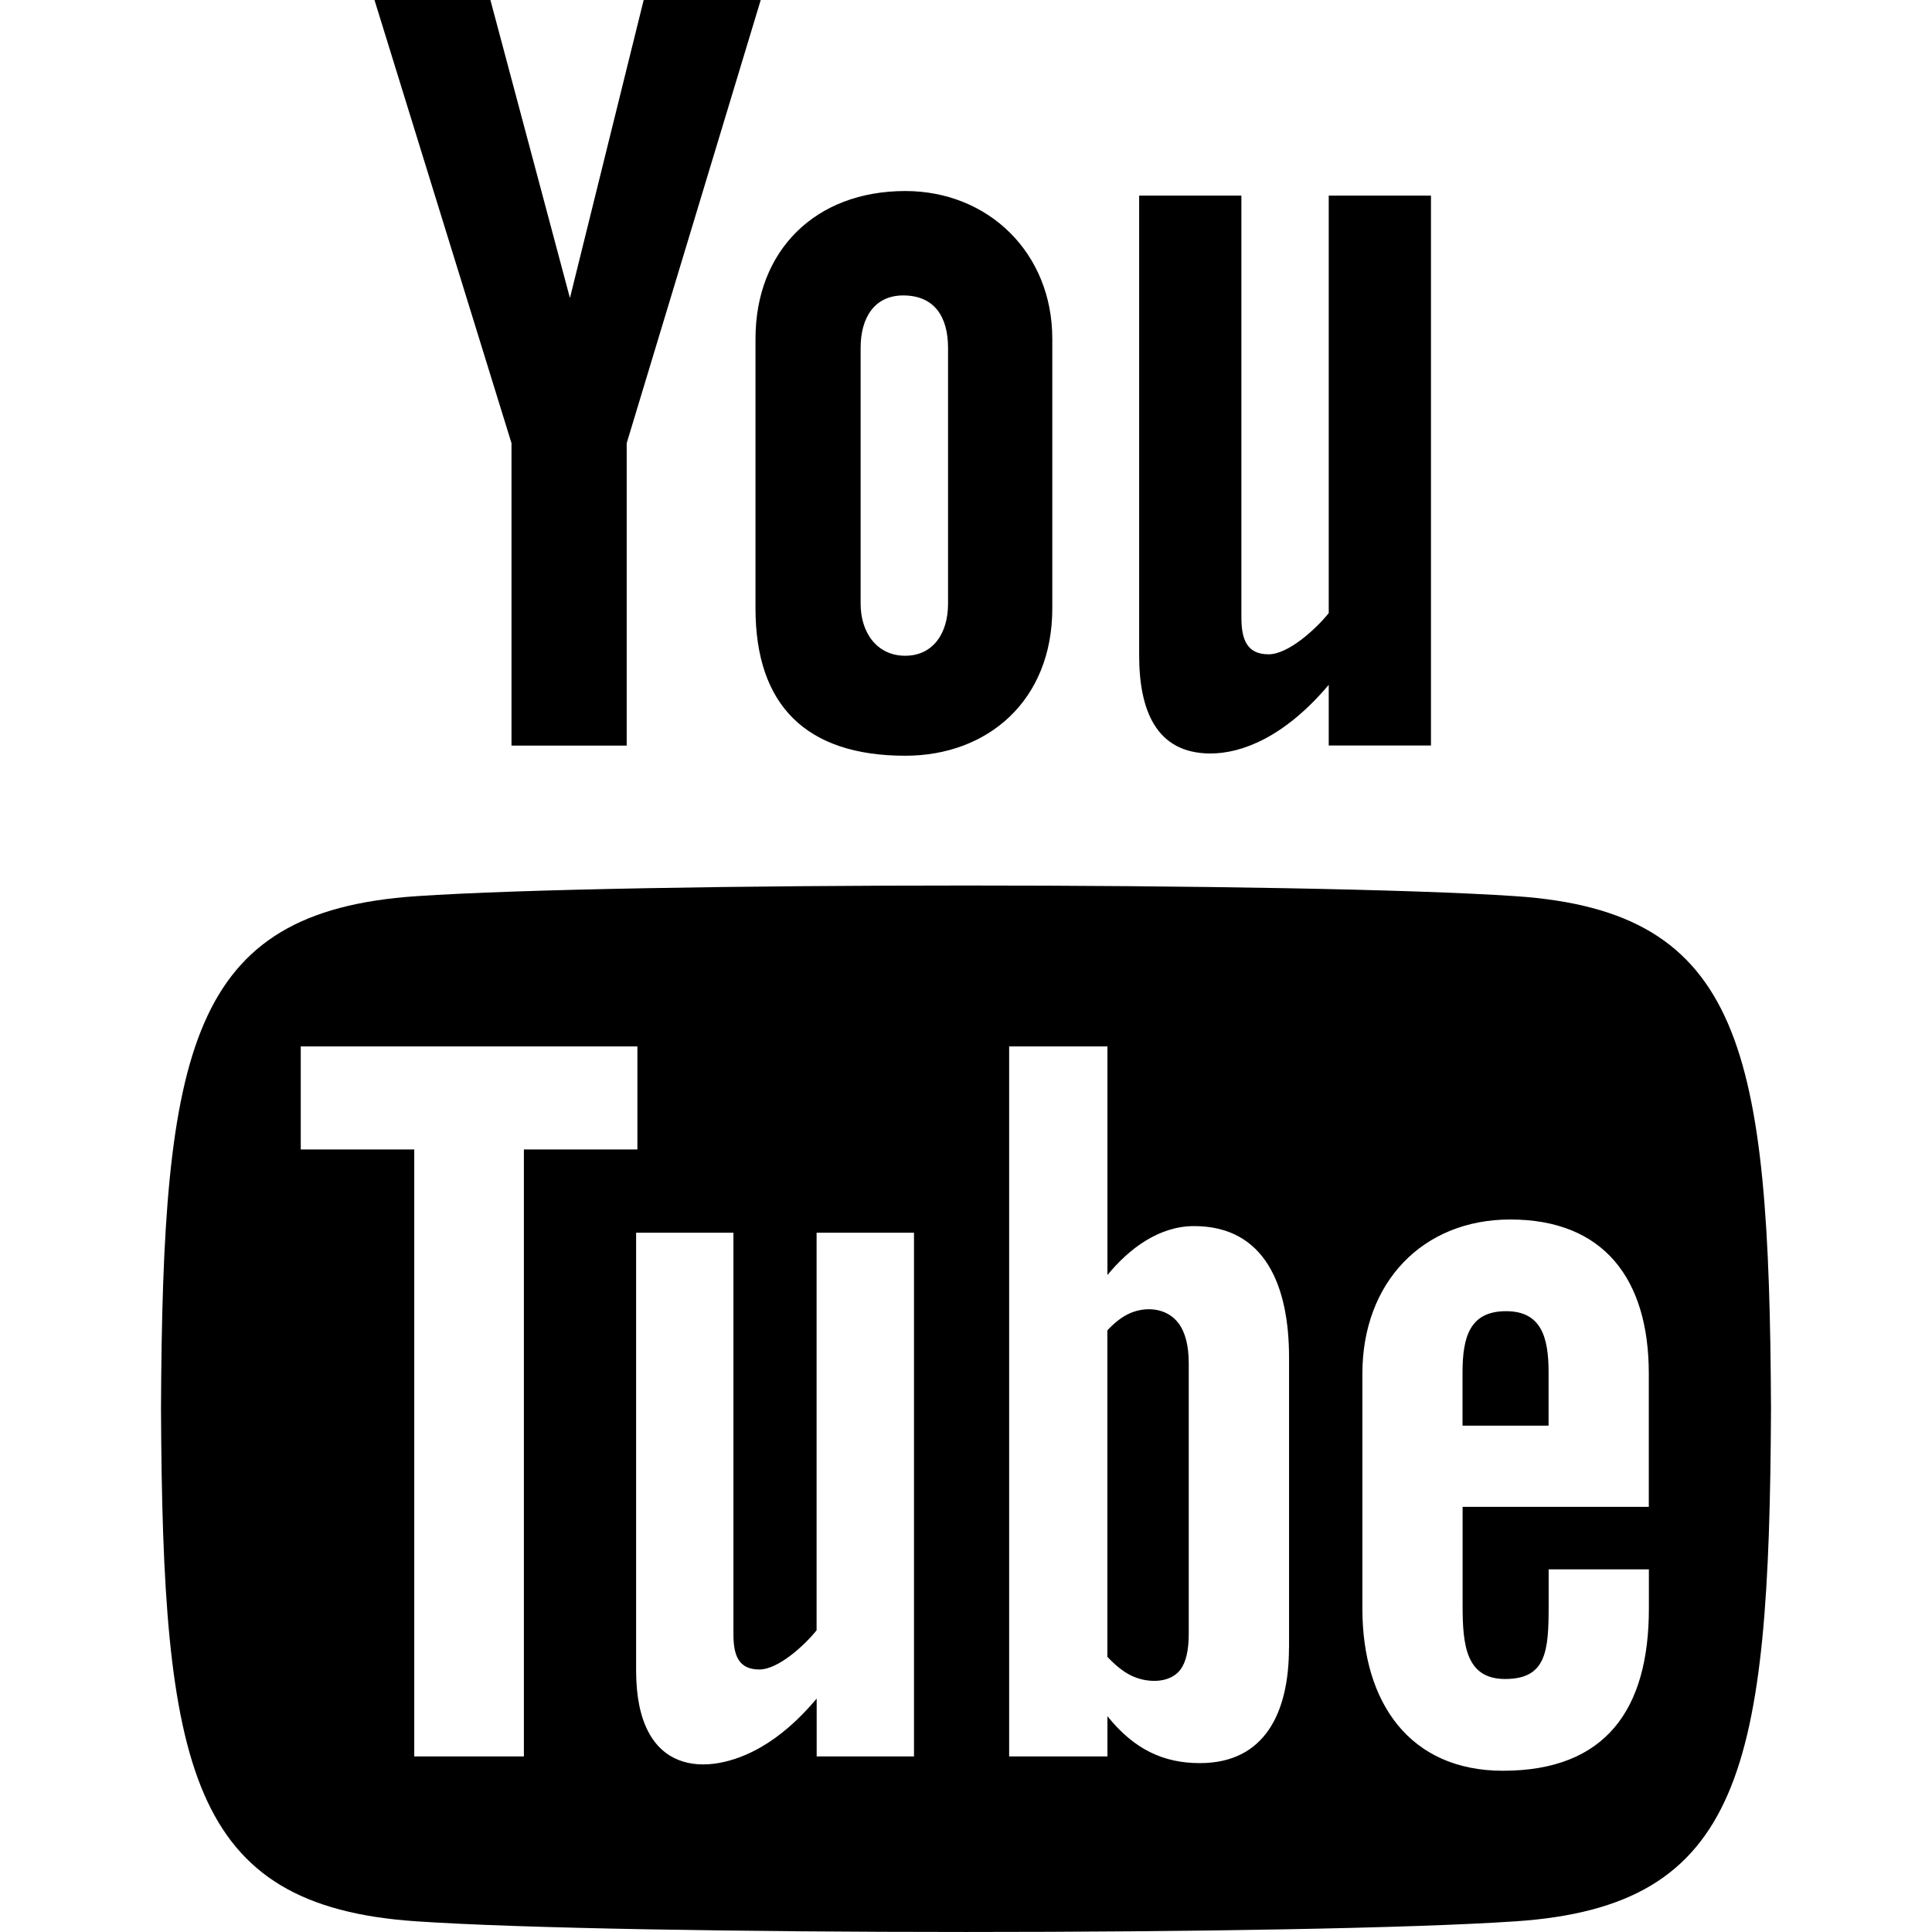
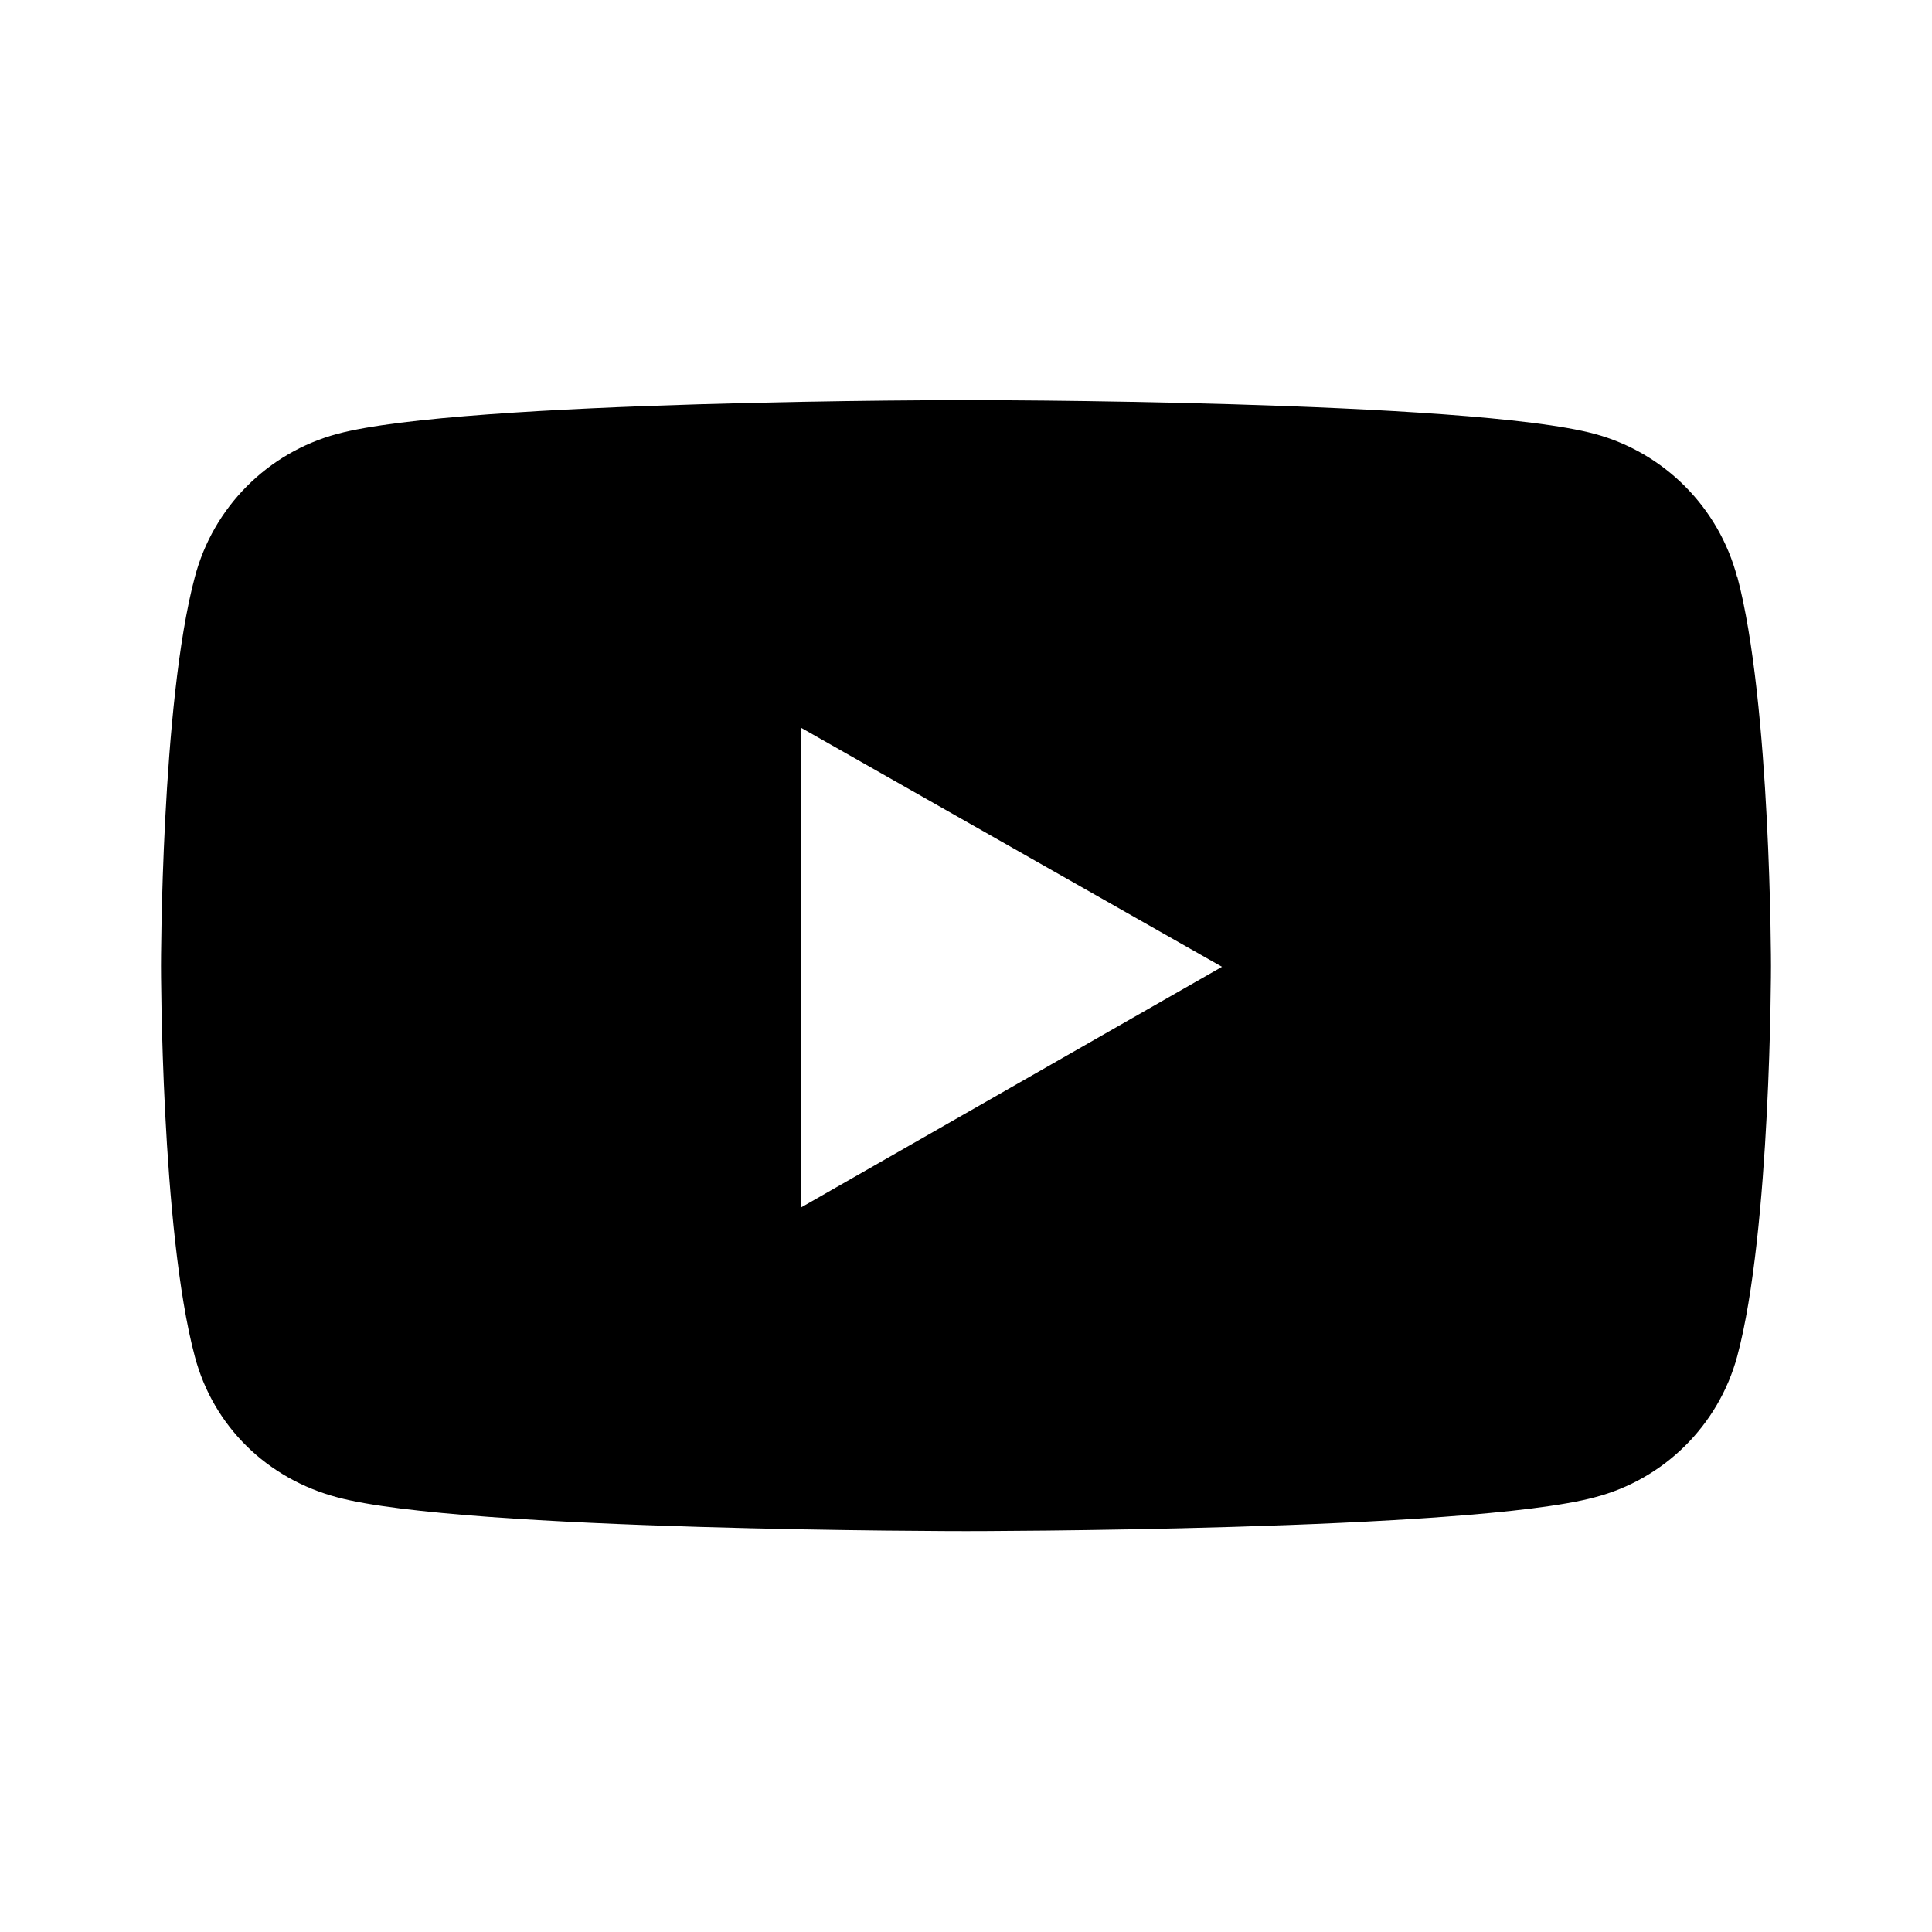
- <svg xmlns="http://www.w3.org/2000/svg" version="1.1" width="24" height="24" viewBox="0 0 24 24">
-   <path d="M4.652 0h1.44l0.988 3.702 0.916-3.702h1.454l-1.665 5.505v3.757h-1.431v-3.757l-1.702-5.505zM11.246 2.373c-1.119 0-1.861 0.74-1.861 1.835v3.349c0 1.204 0.629 1.831 1.861 1.831 1.022 0 1.826-0.683 1.826-1.831v-3.349c0-1.069-0.797-1.835-1.826-1.835zM11.777 7.5c0 0.372-0.19 0.646-0.532 0.646-0.351 0-0.554-0.287-0.554-0.646v-3.179c0-0.374 0.172-0.651 0.529-0.651 0.39 0 0.557 0.269 0.557 0.651v3.179zM16.506 2.43v5.186c-0.155 0.194-0.5 0.512-0.747 0.512-0.271 0-0.338-0.186-0.338-0.46v-5.238h-1.27v5.71c0 0.675 0.206 1.22 0.887 1.22 0.384 0 0.918-0.2 1.468-0.853v0.754h1.27v-6.831h-1.27zM18.709 16.288c-0.448 0-0.541 0.315-0.541 0.763v0.659h1.069v-0.66c0.001-0.44-0.092-0.762-0.528-0.762zM14.006 16.328c-0.084 0.043-0.167 0.109-0.25 0.198v4.055c0.099 0.106 0.194 0.182 0.287 0.229 0.197 0.1 0.485 0.107 0.619-0.067 0.070-0.092 0.105-0.241 0.105-0.449v-3.359c0-0.22-0.043-0.386-0.129-0.5-0.147-0.193-0.42-0.214-0.632-0.107zM18.833 11.133c-2.604-0.177-11.066-0.177-13.666 0-2.814 0.192-3.146 1.892-3.167 6.367 0.021 4.467 0.35 6.175 3.167 6.367 2.6 0.177 11.062 0.177 13.666 0 2.814-0.192 3.146-1.893 3.167-6.367-0.021-4.467-0.35-6.175-3.167-6.367zM6.509 21.819h-1.363v-7.54h-1.41v-1.28h4.182v1.28h-1.41v7.54zM11.355 21.819h-1.21v-0.718c-0.223 0.265-0.455 0.467-0.696 0.605-0.652 0.374-1.547 0.365-1.547-0.955v-5.438h1.209v4.988c0 0.262 0.063 0.438 0.322 0.438 0.236 0 0.564-0.303 0.711-0.487v-4.939h1.21v6.506zM16.012 20.471c0 0.805-0.301 1.431-1.106 1.431-0.443 0-0.812-0.162-1.149-0.583v0.5h-1.221v-8.82h1.221v2.84c0.273-0.333 0.644-0.608 1.076-0.608 0.886 0 1.18 0.749 1.18 1.631v3.609zM20.483 18.719h-2.314v1.228c0 0.488 0.042 0.91 0.528 0.91 0.511 0 0.541-0.344 0.541-0.91v-0.452h1.245v0.489c0 1.253-0.538 2.013-1.813 2.013-1.155 0-1.746-0.842-1.746-2.013v-2.921c0-1.129 0.746-1.914 1.837-1.914 1.161 0 1.721 0.738 1.721 1.914v1.656z" fill="currentColor" fill-rule="evenodd" />
+ <svg xmlns="http://www.w3.org/2000/svg" fill="none" viewBox="0 0 24 24">
+   <path fill="currentColor" d="M21.58 7.17a2.51 2.51 0 0 0-1.77-1.78C18.25 4.97 12 4.97 12 4.97s-6.25 0-7.81.42a2.5 2.5 0 0 0-1.77 1.78C2 8.74 2 12 2 12s0 3.28.42 4.85c.23.87.9 1.52 1.77 1.75 1.56.42 7.81.42 7.81.42s6.25 0 7.81-.42a2.48 2.48 0 0 0 1.77-1.75C22 15.29 22 12 22 12s0-3.27-.42-4.84ZM9.95 14.99V9.04l5.23 2.97L9.95 15Z" />
</svg>
